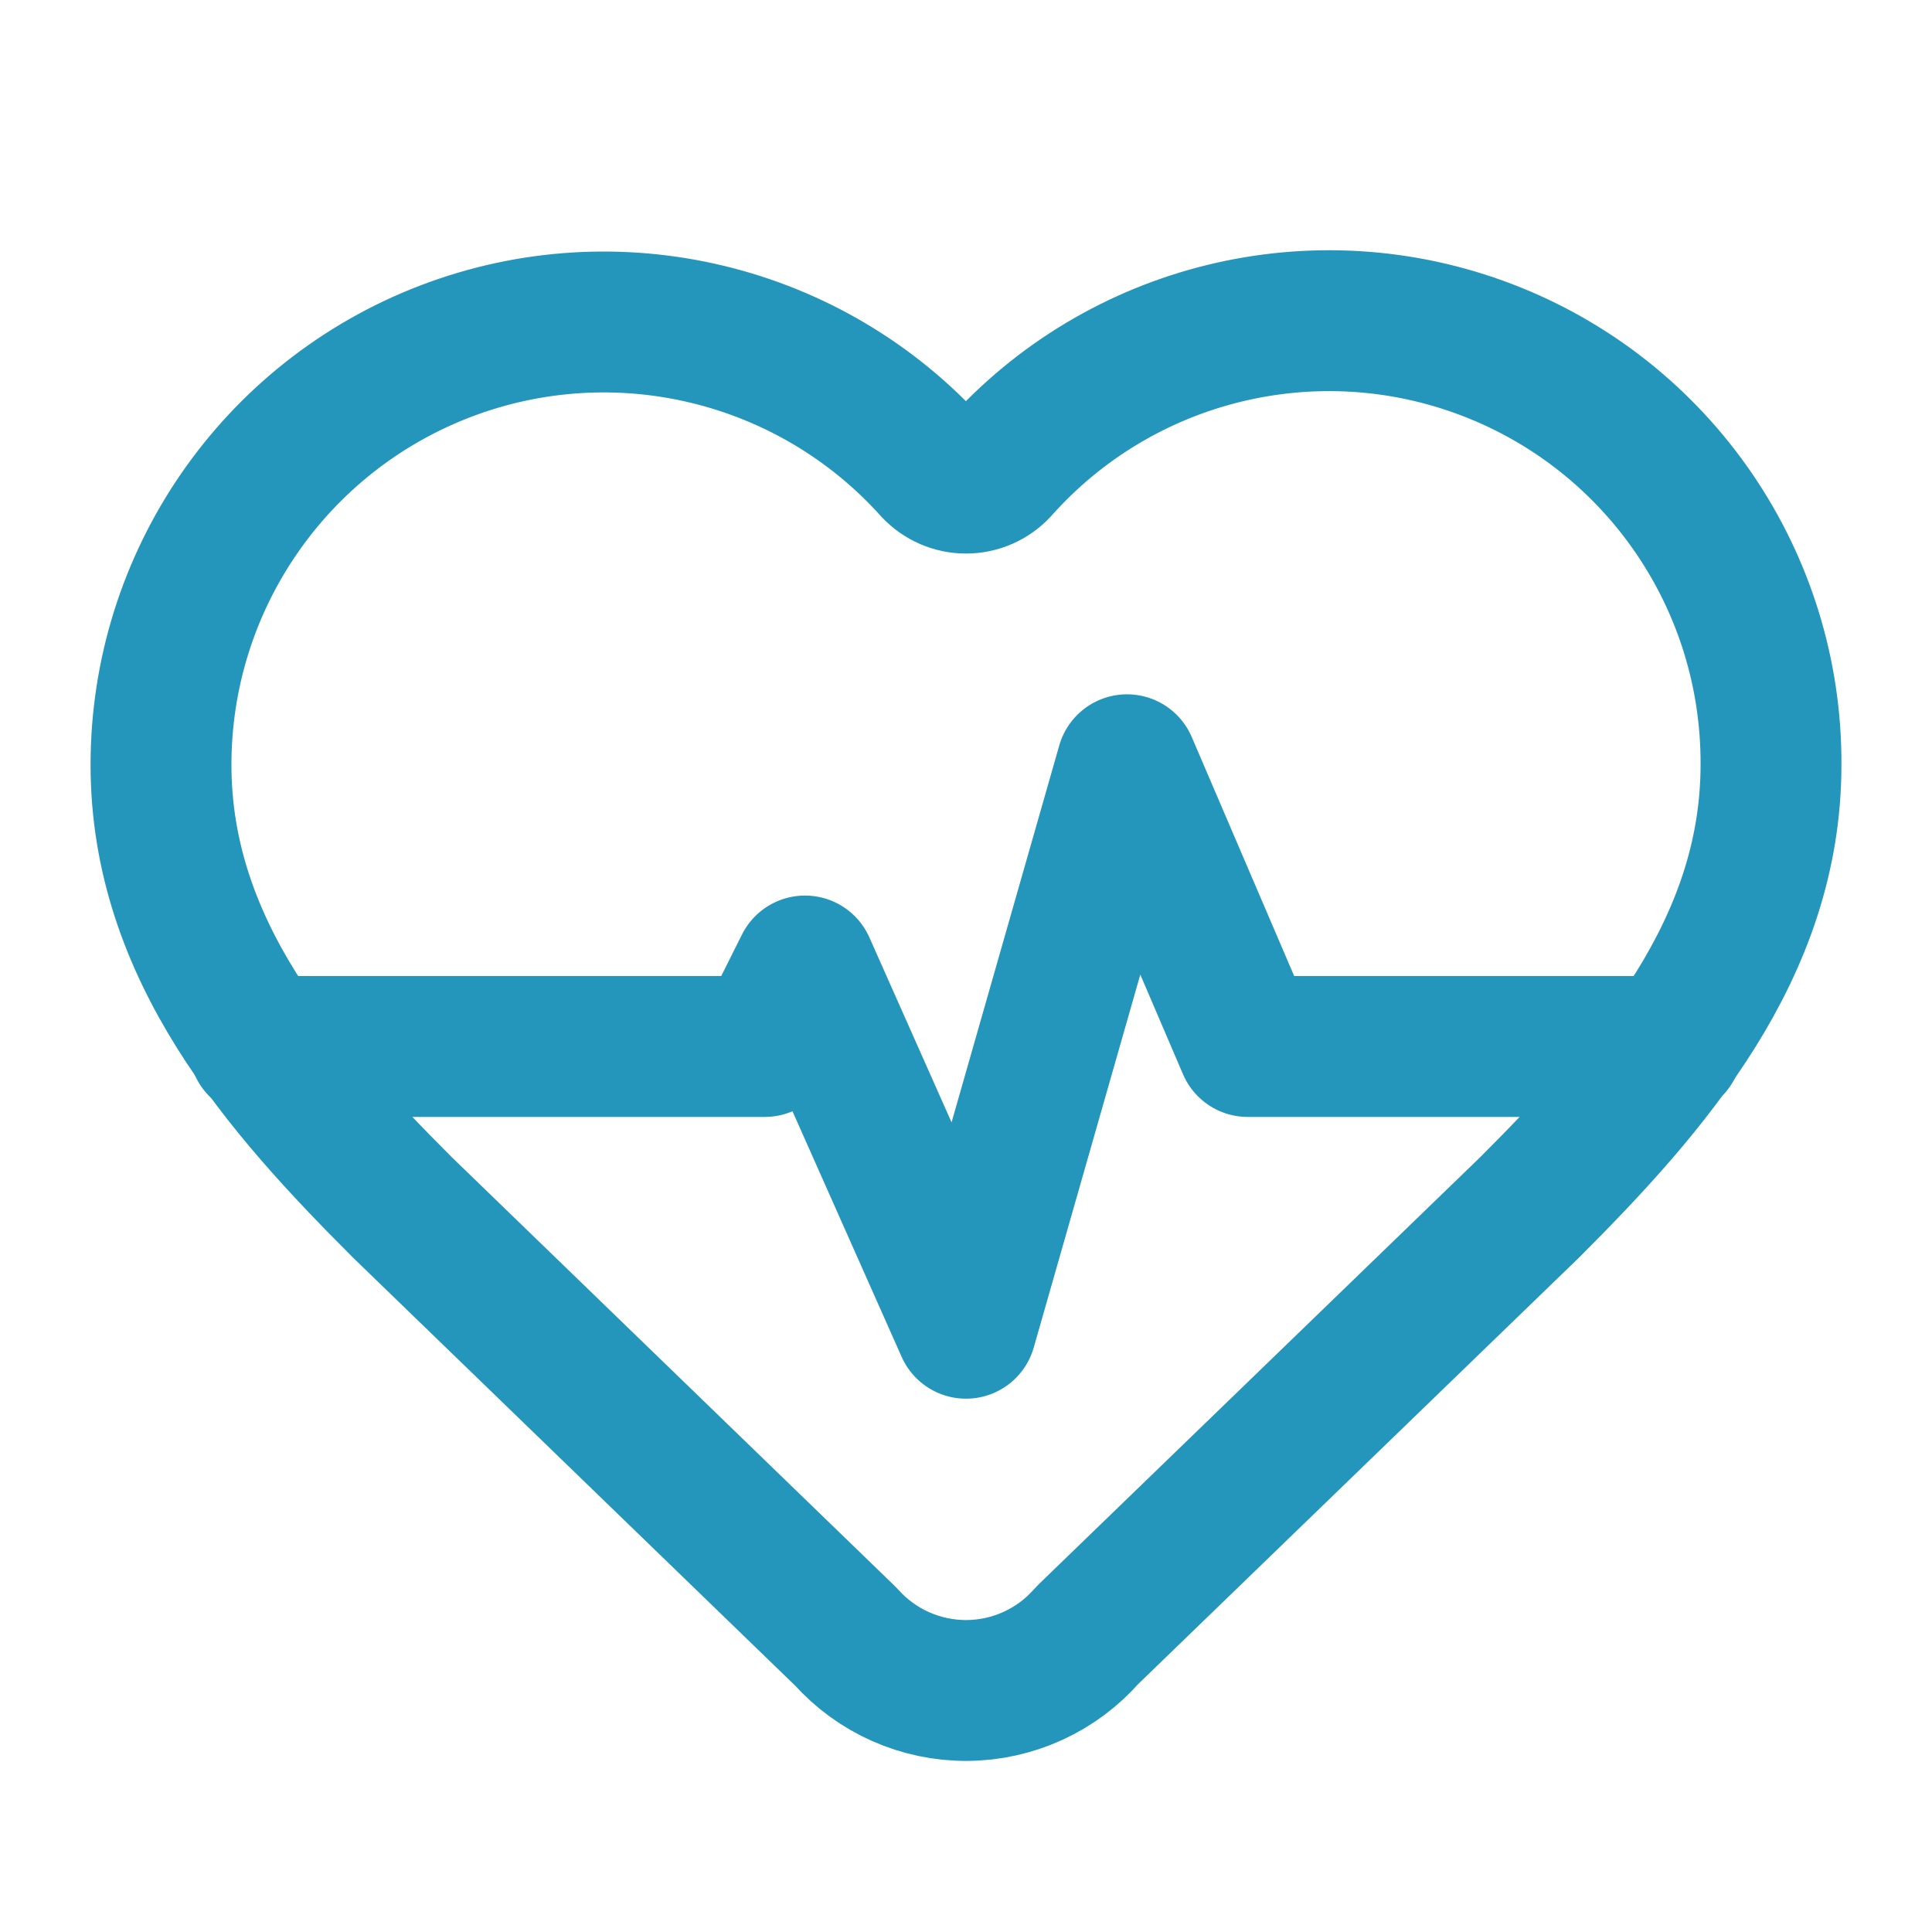
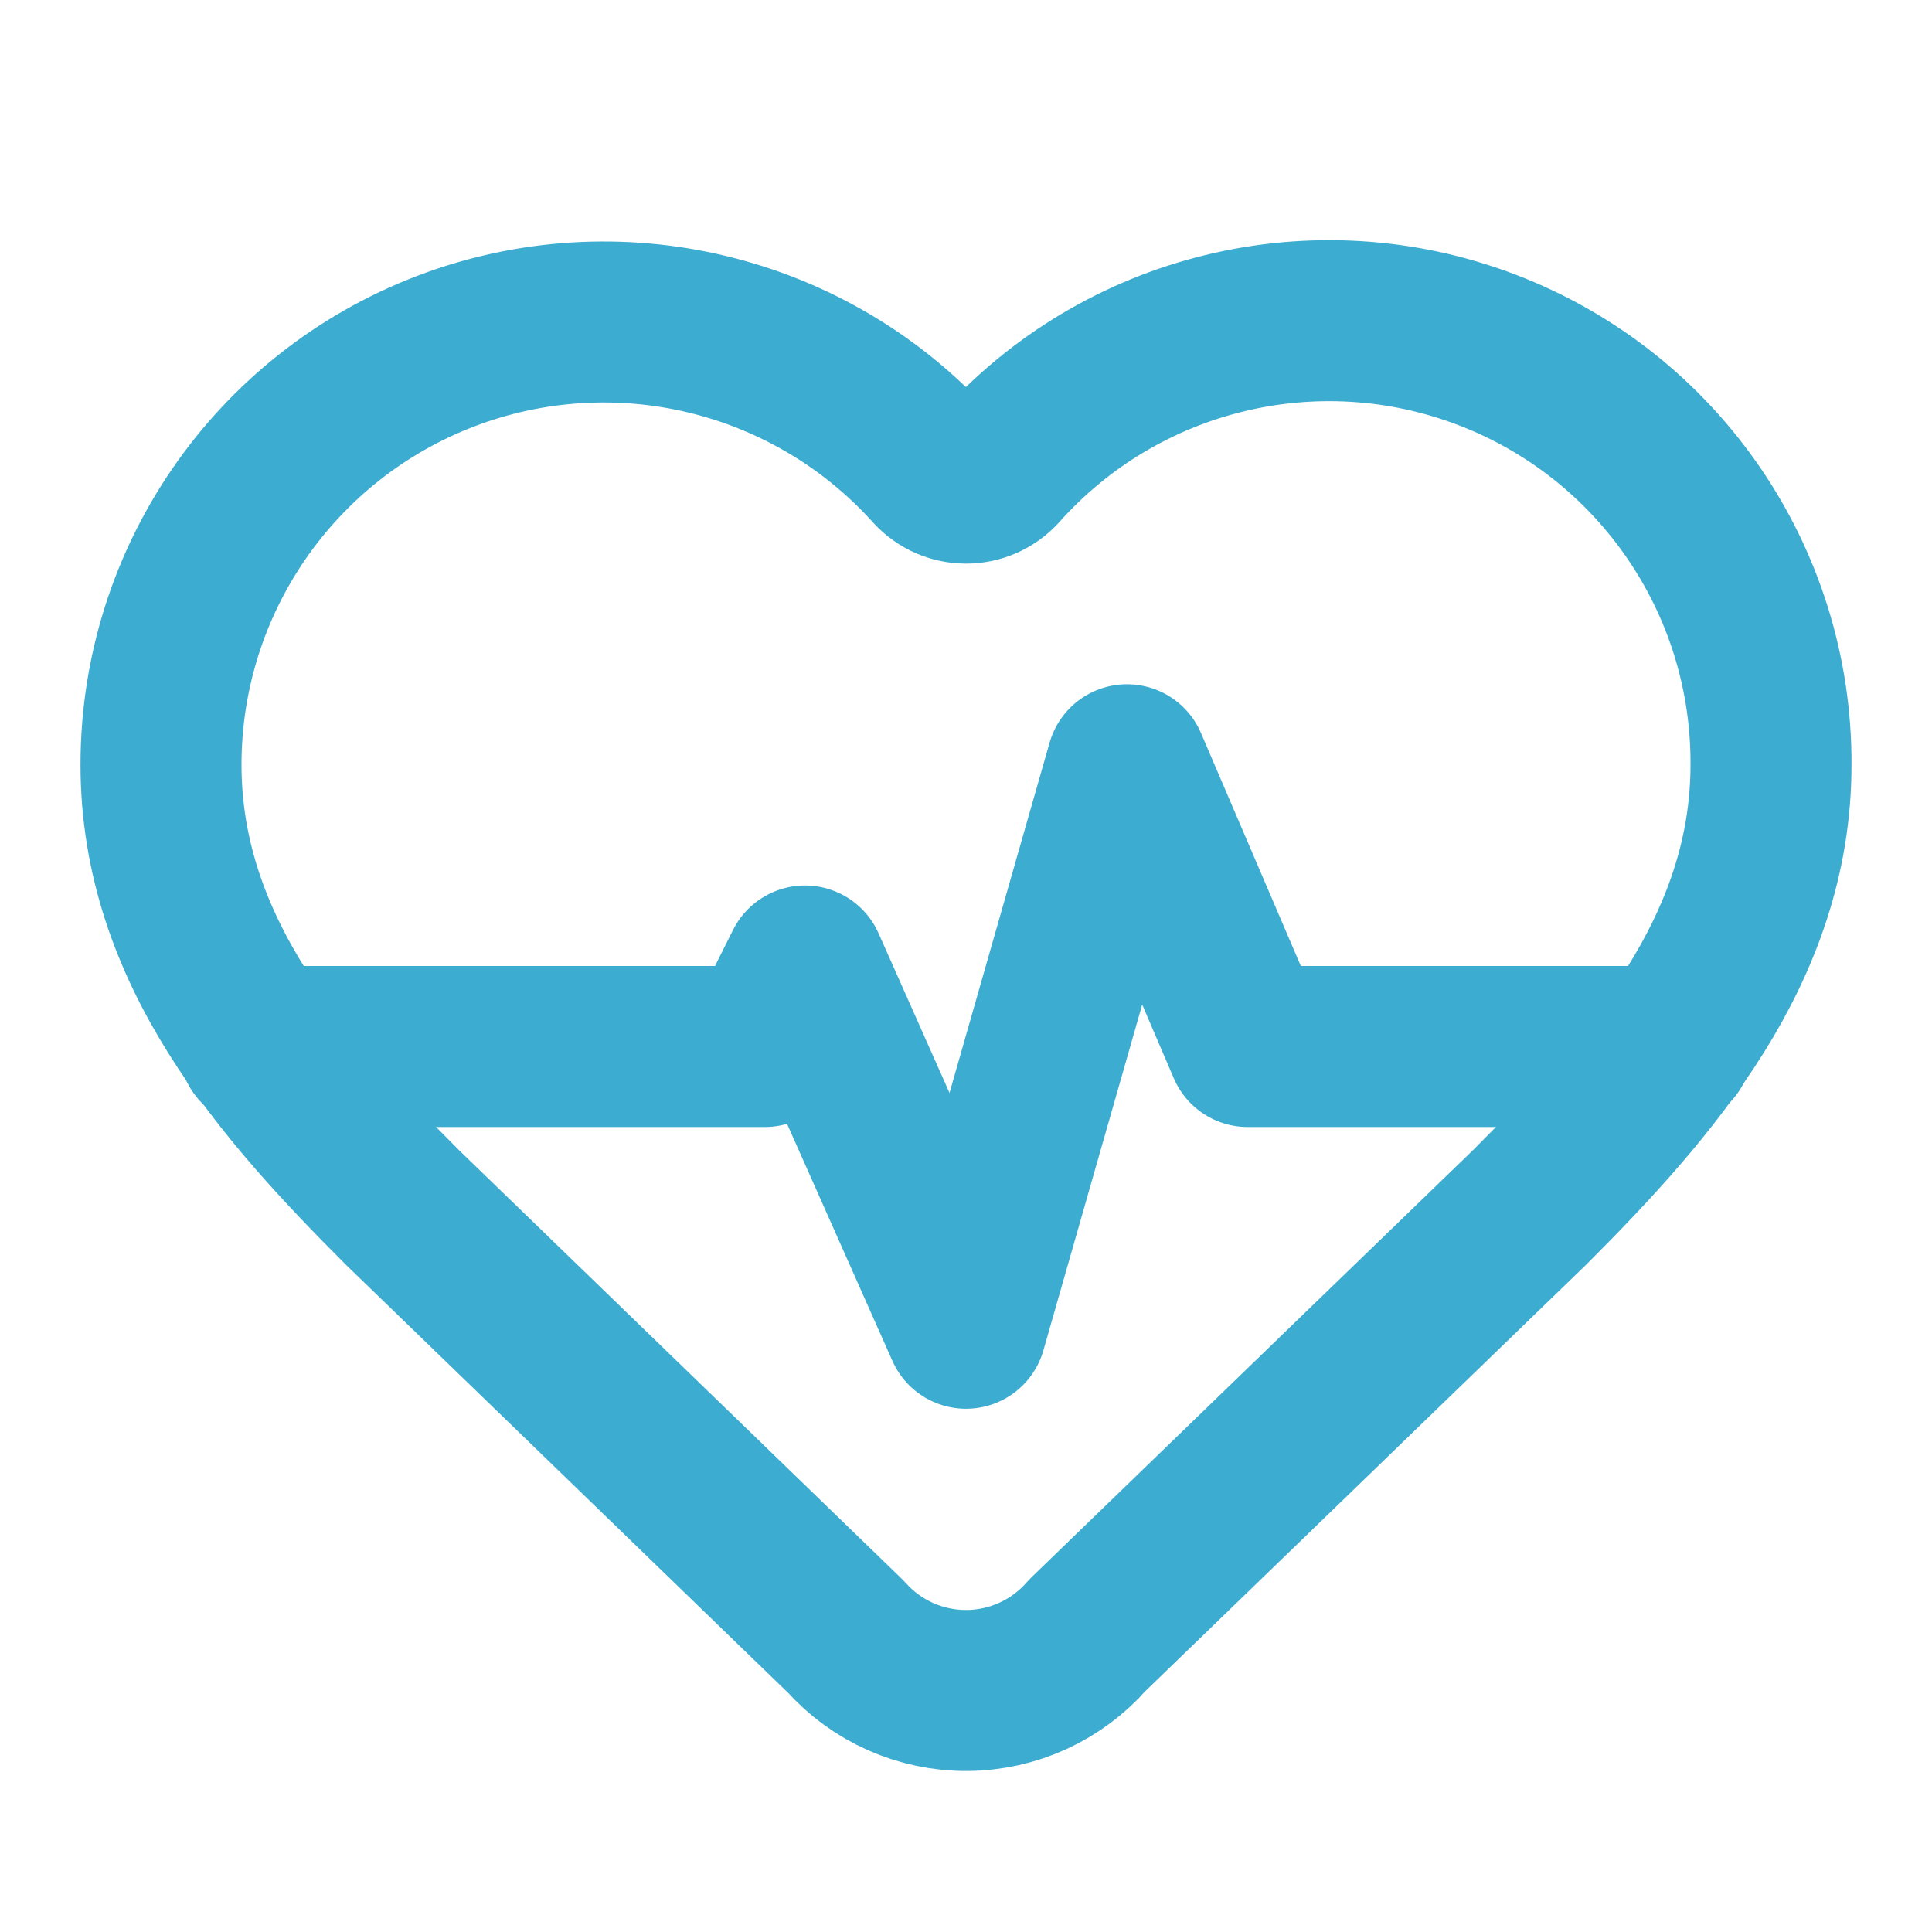
- <svg xmlns="http://www.w3.org/2000/svg" width="24" height="24" viewBox="0 0 24 24" fill="none" stroke="#2596bb" stroke-width="1.75" stroke-linecap="round" stroke-linejoin="round" class="lucide lucide-heart-pulse-icon lucide-heart-pulse">
+ <svg xmlns="http://www.w3.org/2000/svg" width="24" height="24" viewBox="0 0 24 24" fill="none" stroke="#3dacd1" stroke-width="2" stroke-linecap="round" stroke-linejoin="round" class="lucide lucide-heart-pulse-icon lucide-heart-pulse">
  <path d="M2 9.5a5.5 5.5 0 0 1 9.591-3.676.56.56 0 0 0 .818 0A5.49 5.49 0 0 1 22 9.5c0 2.29-1.5 4-3 5.5l-5.492 5.313a2 2 0 0 1-3 .019L5 15c-1.5-1.5-3-3.2-3-5.5" />
  <path d="M3.22 13H9.5l.5-1 2 4.5 2-7 1.5 3.5h5.27" />
</svg>
